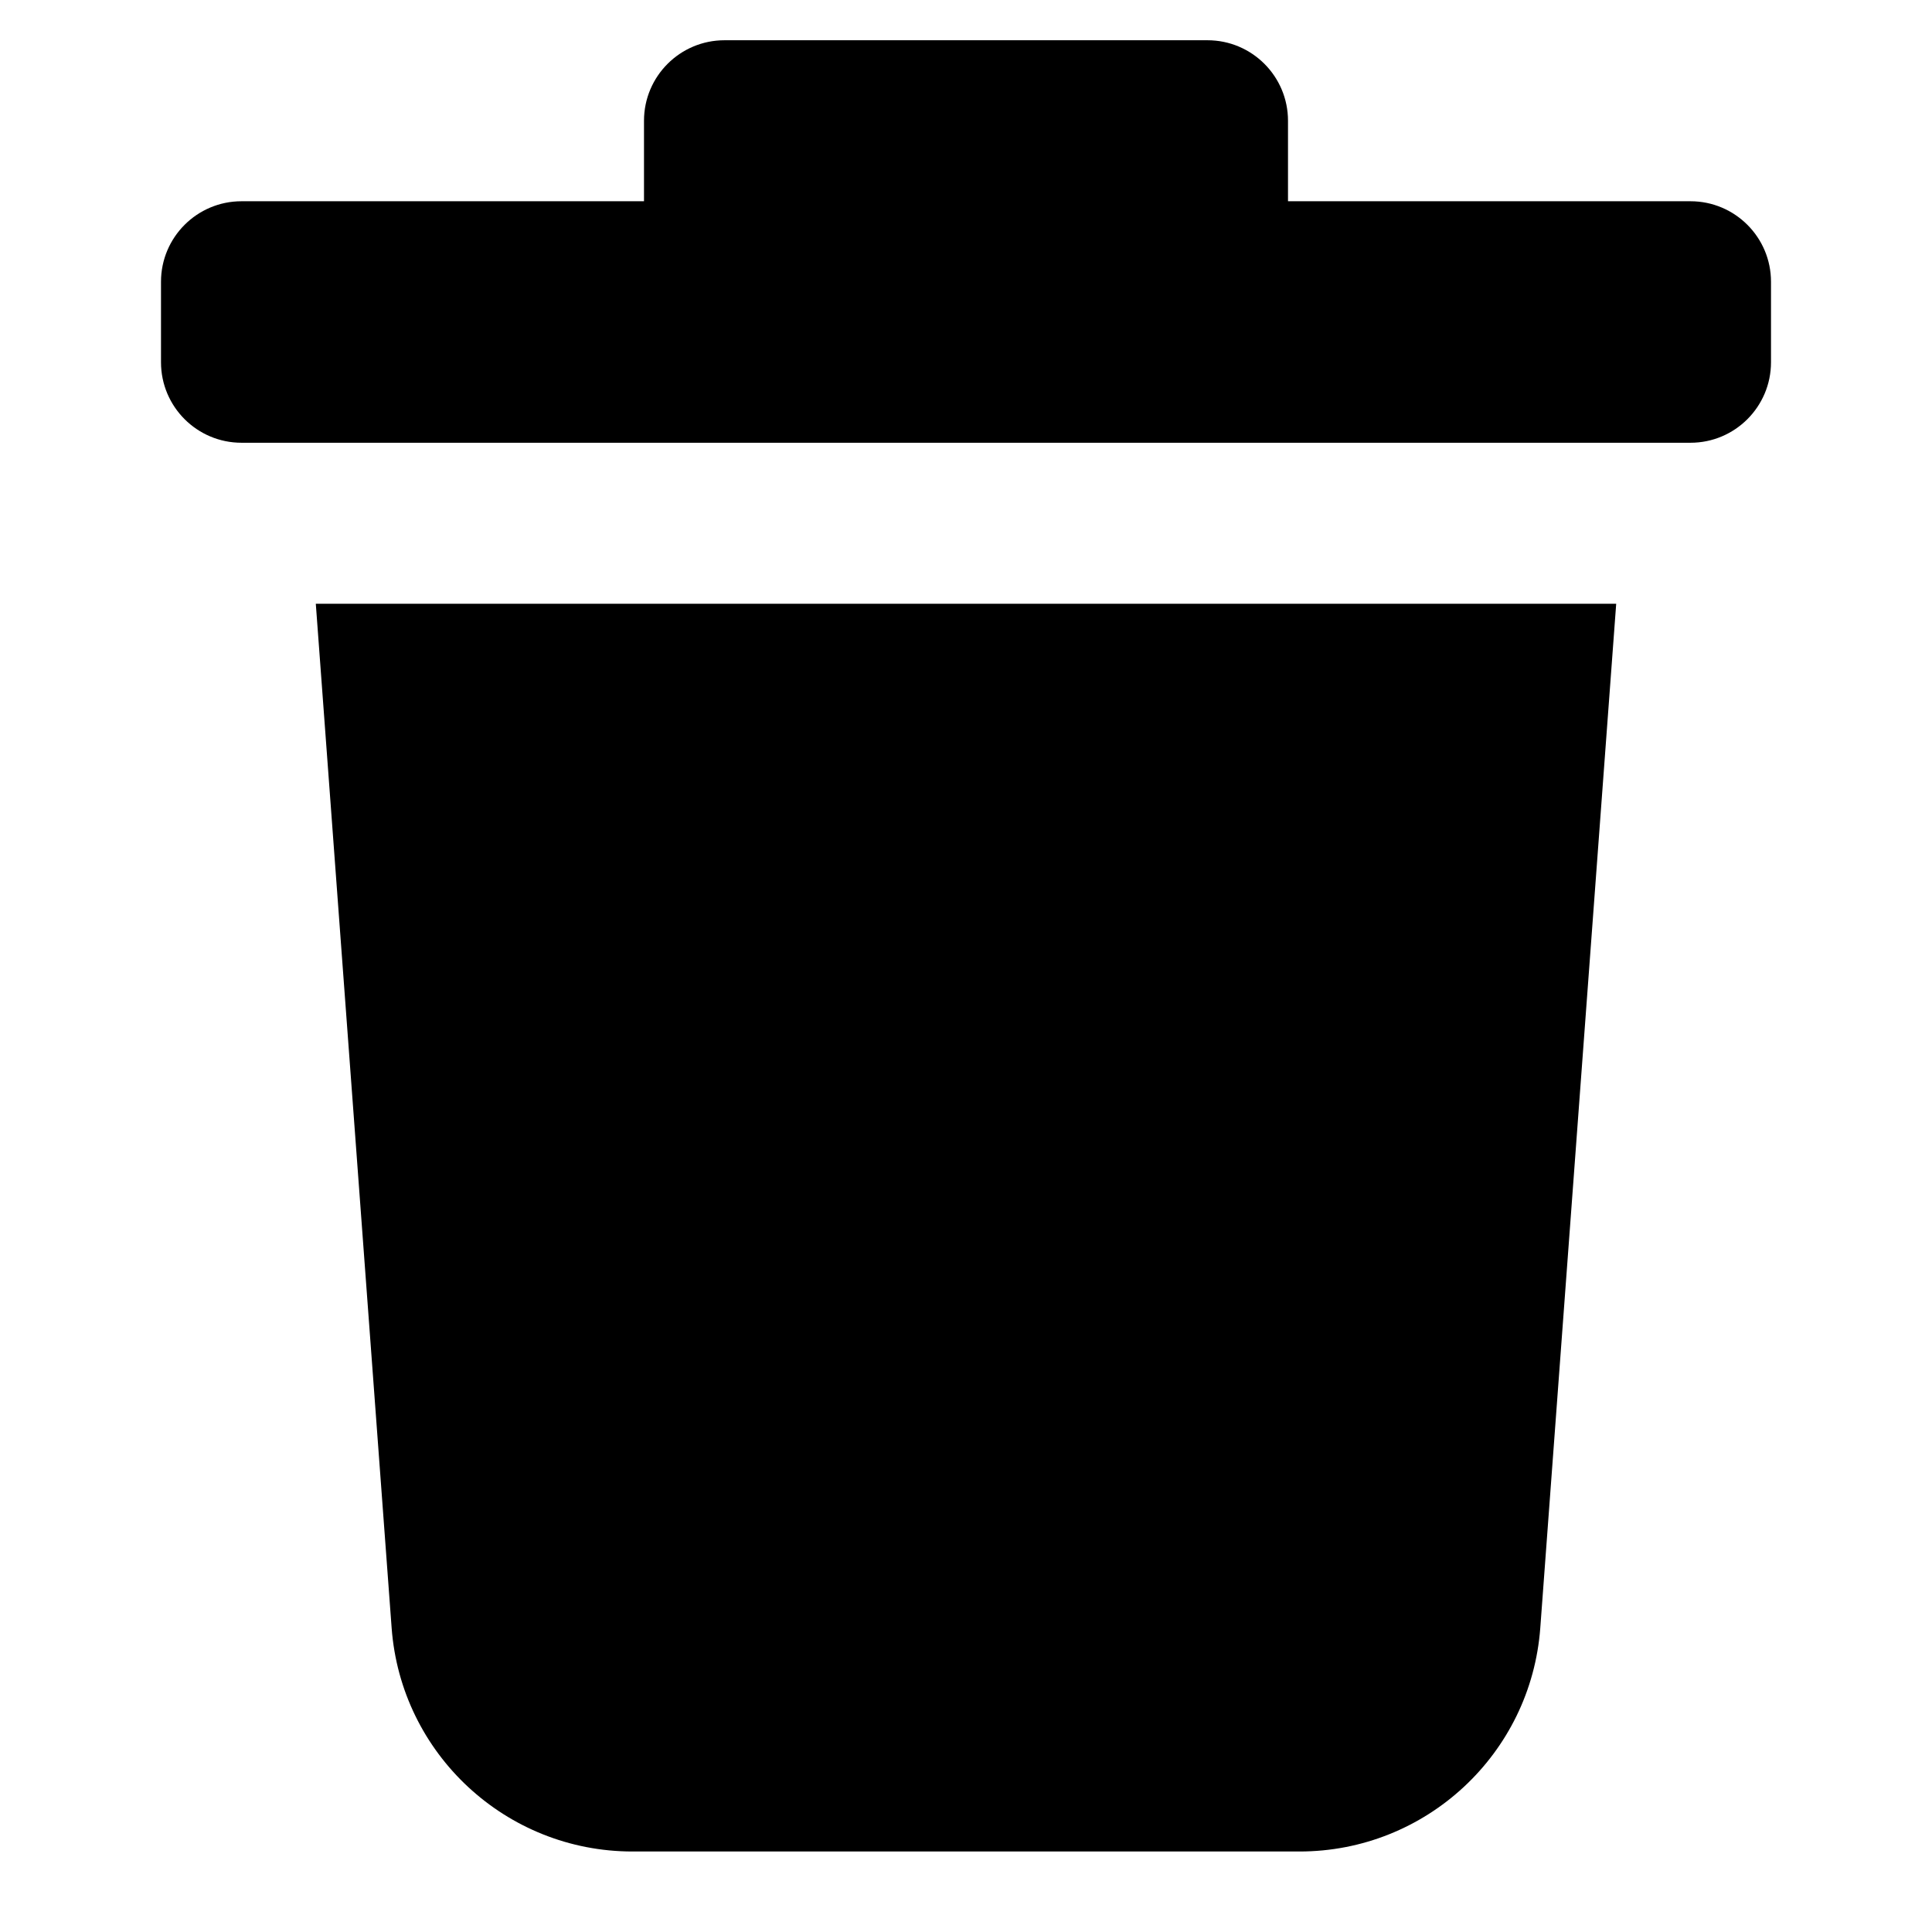
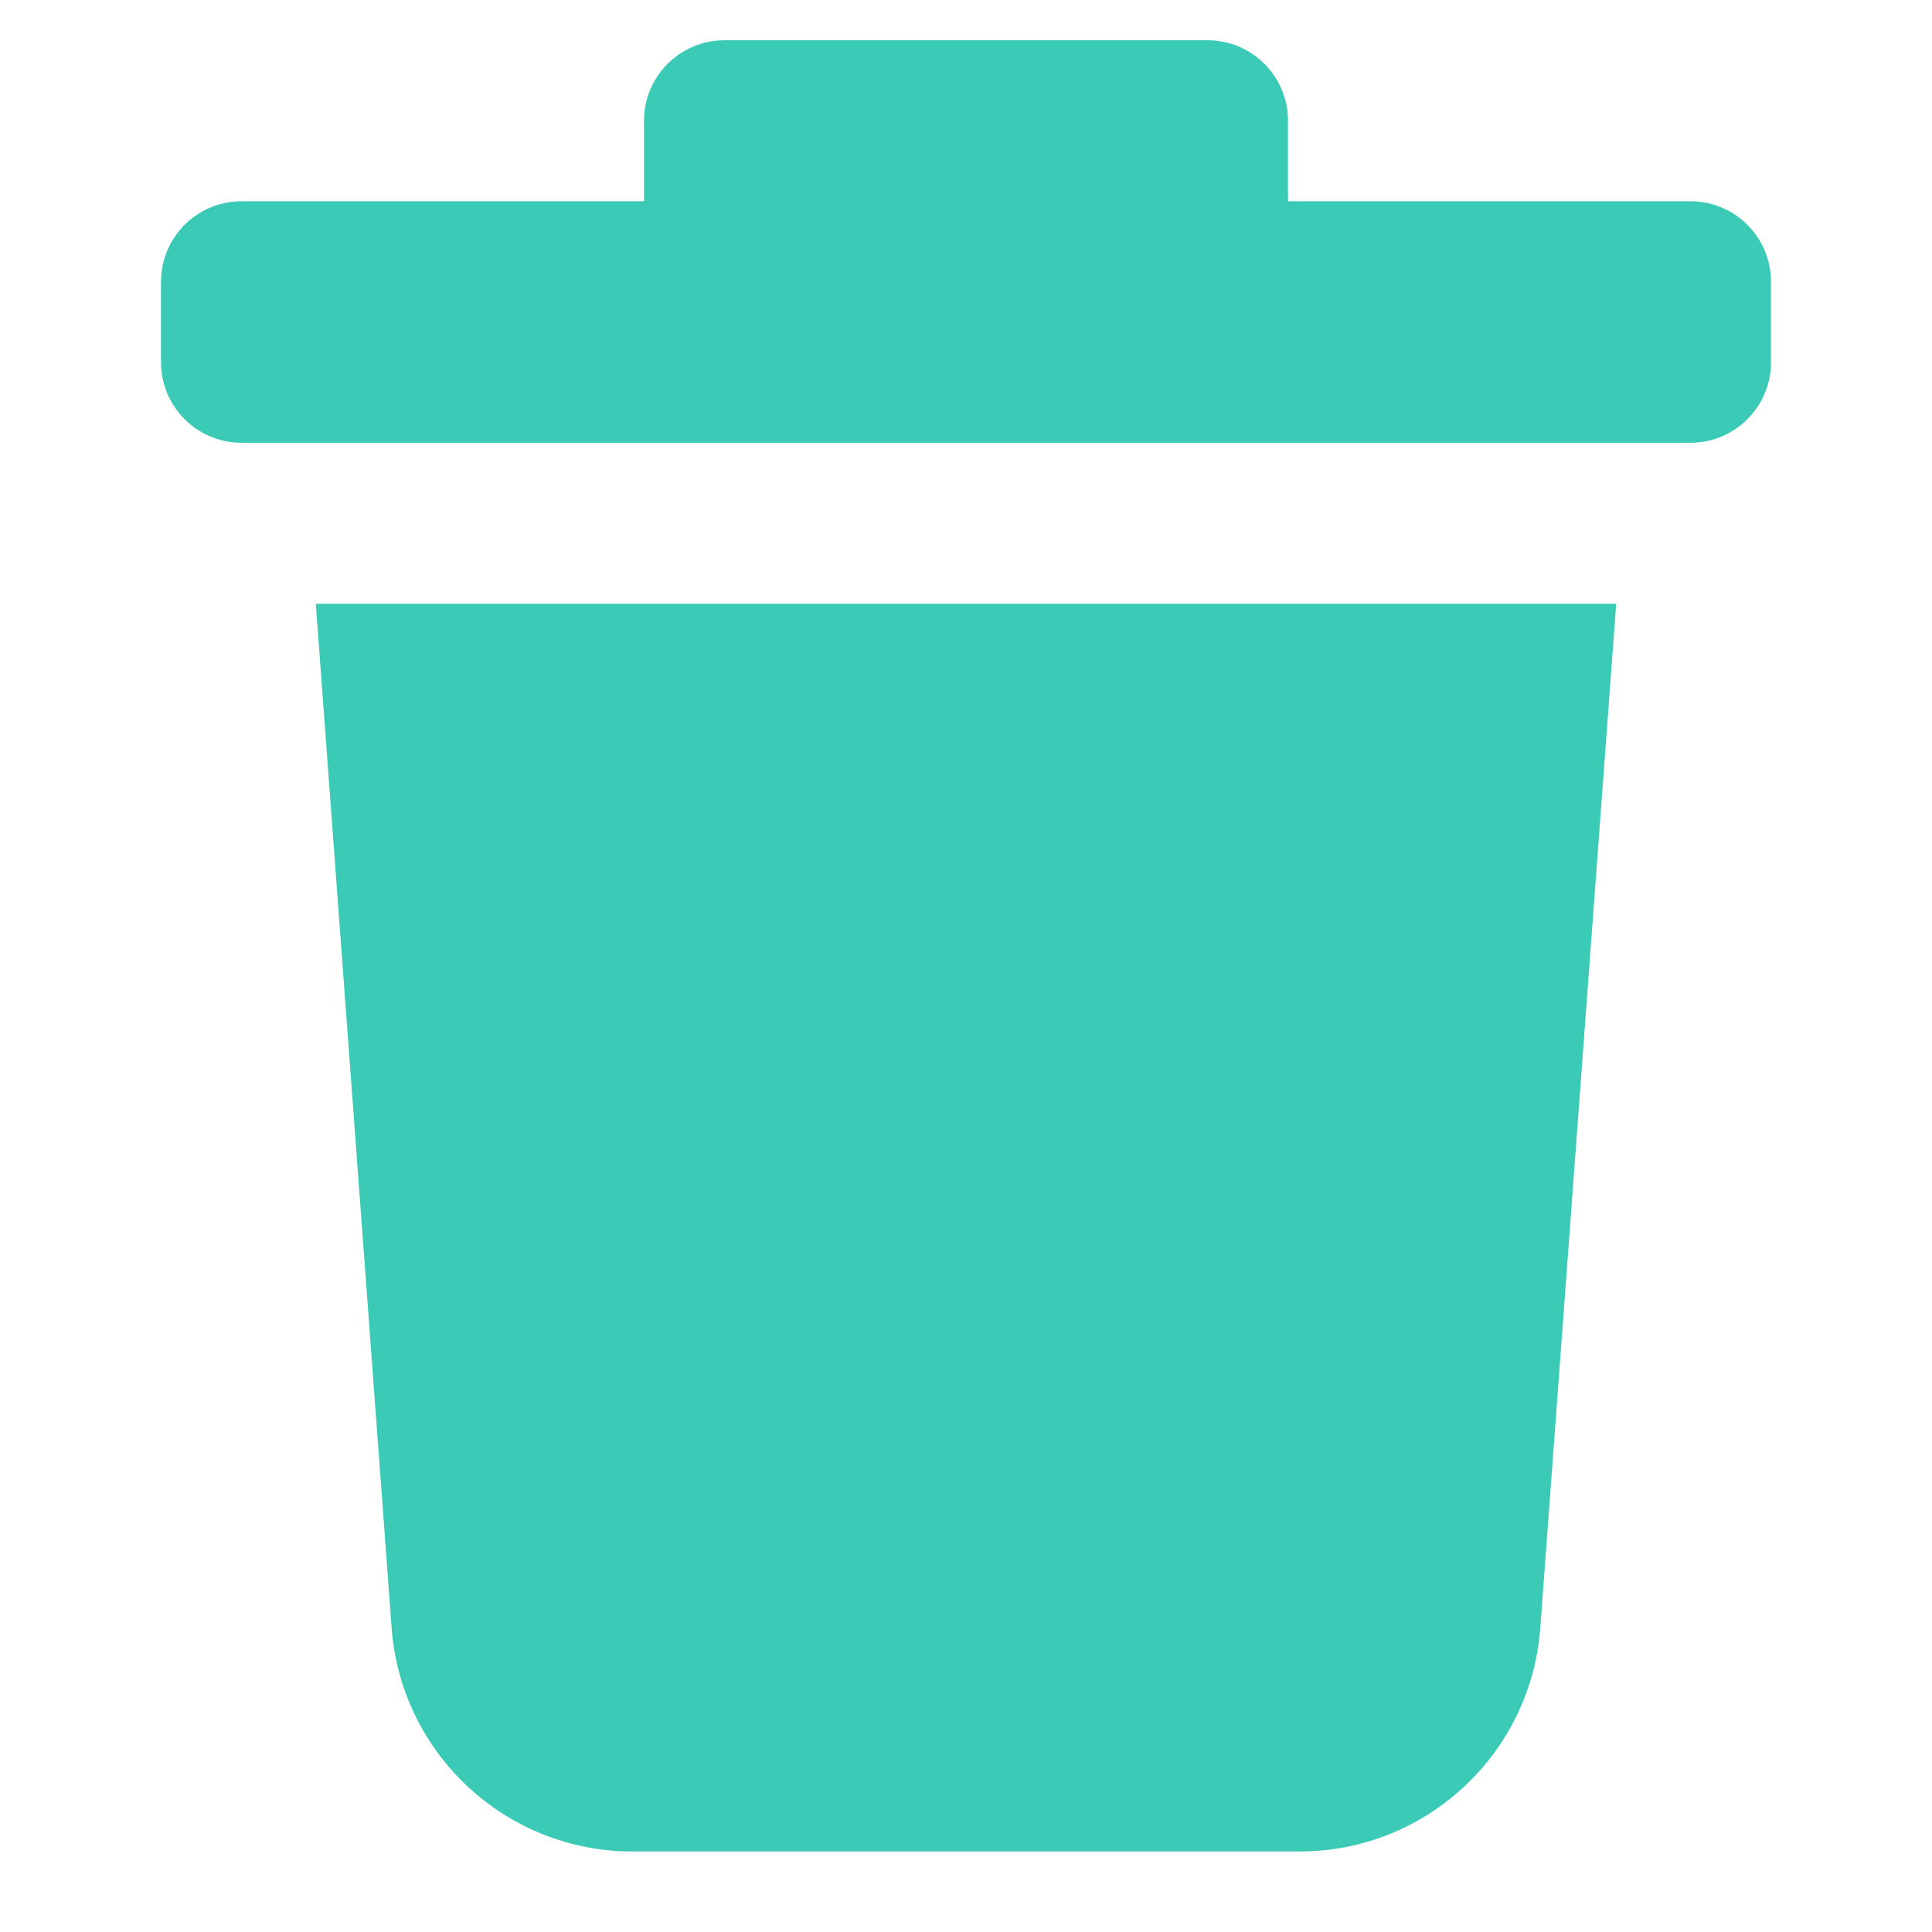
<svg xmlns="http://www.w3.org/2000/svg" width="800px" height="800px" viewBox="0 0 24 24" fill="none">
-   <path d="M8 1.5V2.5H3C2.448 2.5 2 2.948 2 3.5V4.5C2 5.052 2.448 5.5 3 5.5H21C21.552 5.5 22 5.052 22 4.5V3.5C22 2.948 21.552 2.5 21 2.5H16V1.5C16 0.948 15.552 0.5 15 0.5H9C8.448 0.5 8 0.948 8 1.5Z" fill="#000000" />
-   <path d="M3.923 7.5H20.077L19.134 20.222C19.018 21.788 17.713 23 16.143 23H7.857C6.286 23 4.981 21.788 4.865 20.222L3.923 7.5Z" fill="#000000" />
+   <path d="M8 1.5V2.5H3C2.448 2.5 2 2.948 2 3.5V4.5C2 5.052 2.448 5.5 3 5.5H21C21.552 5.5 22 5.052 22 4.5V3.5C22 2.948 21.552 2.5 21 2.5H16V1.5C16 0.948 15.552 0.5 15 0.5H9C8.448 0.5 8 0.948 8 1.5Z" fill="#3acab5" />
+   <path d="M3.923 7.5H20.077L19.134 20.222C19.018 21.788 17.713 23 16.143 23H7.857C6.286 23 4.981 21.788 4.865 20.222L3.923 7.5Z" fill="#3acab5" />
</svg>
